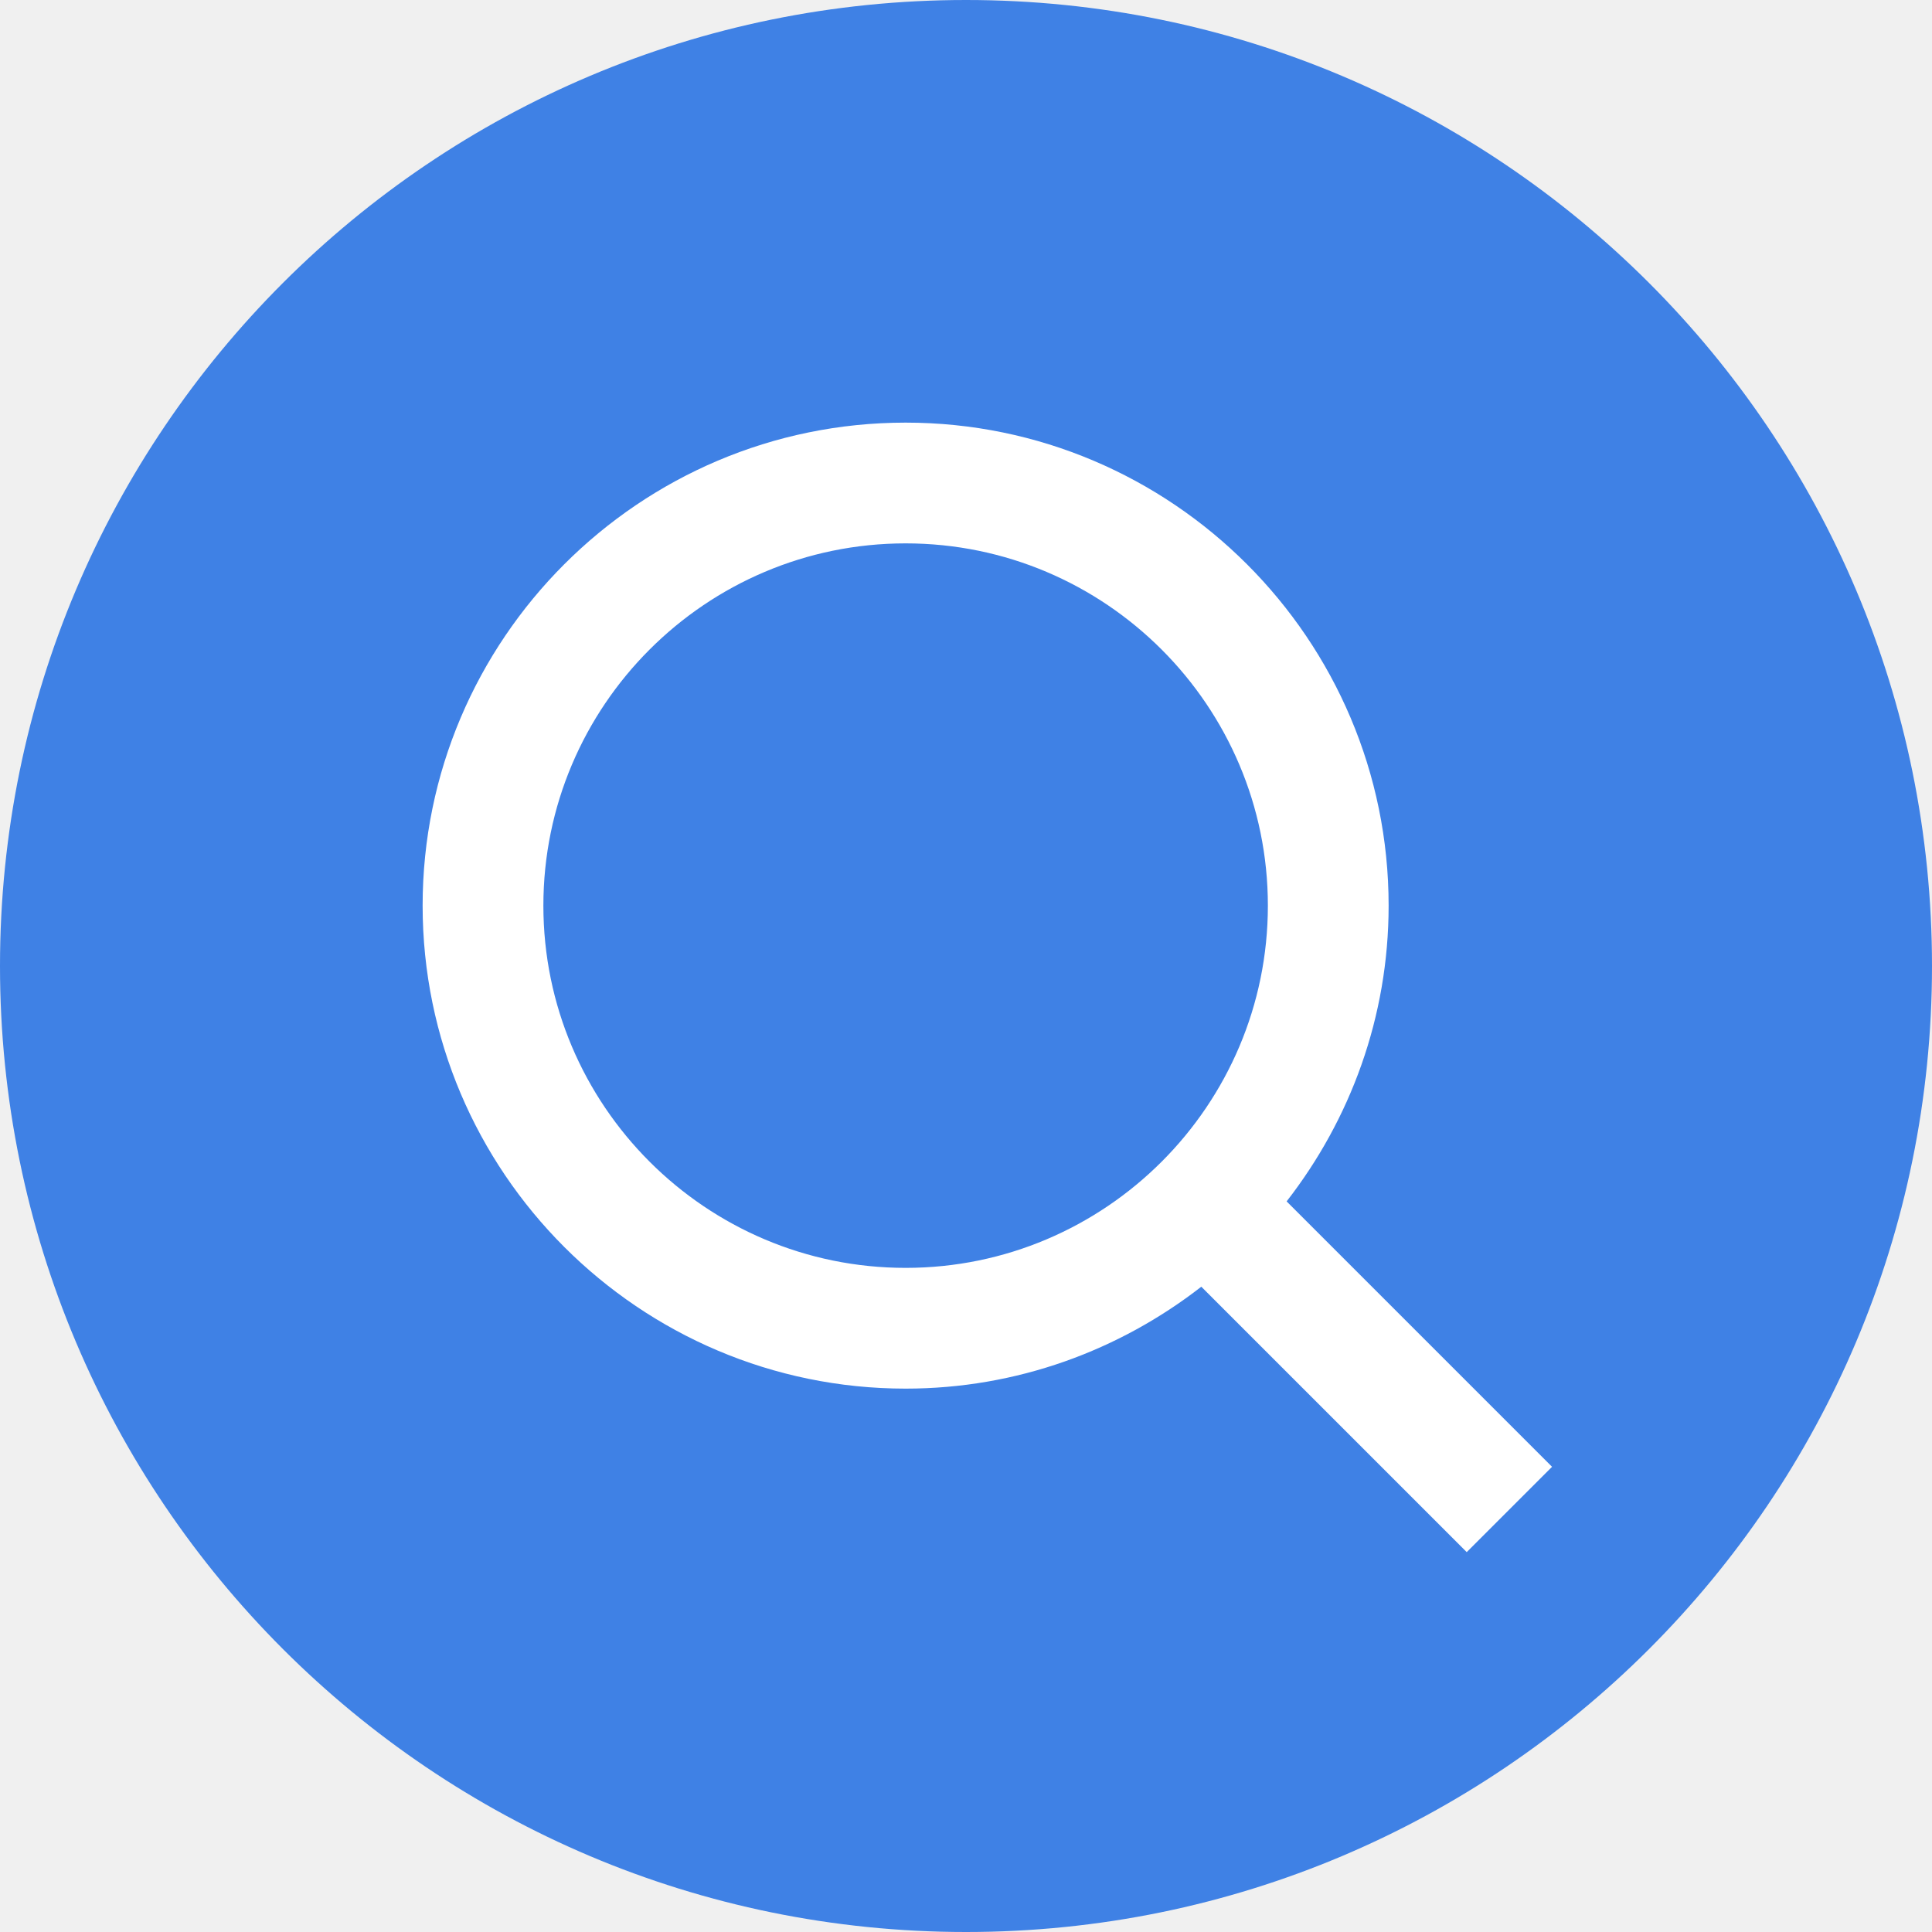
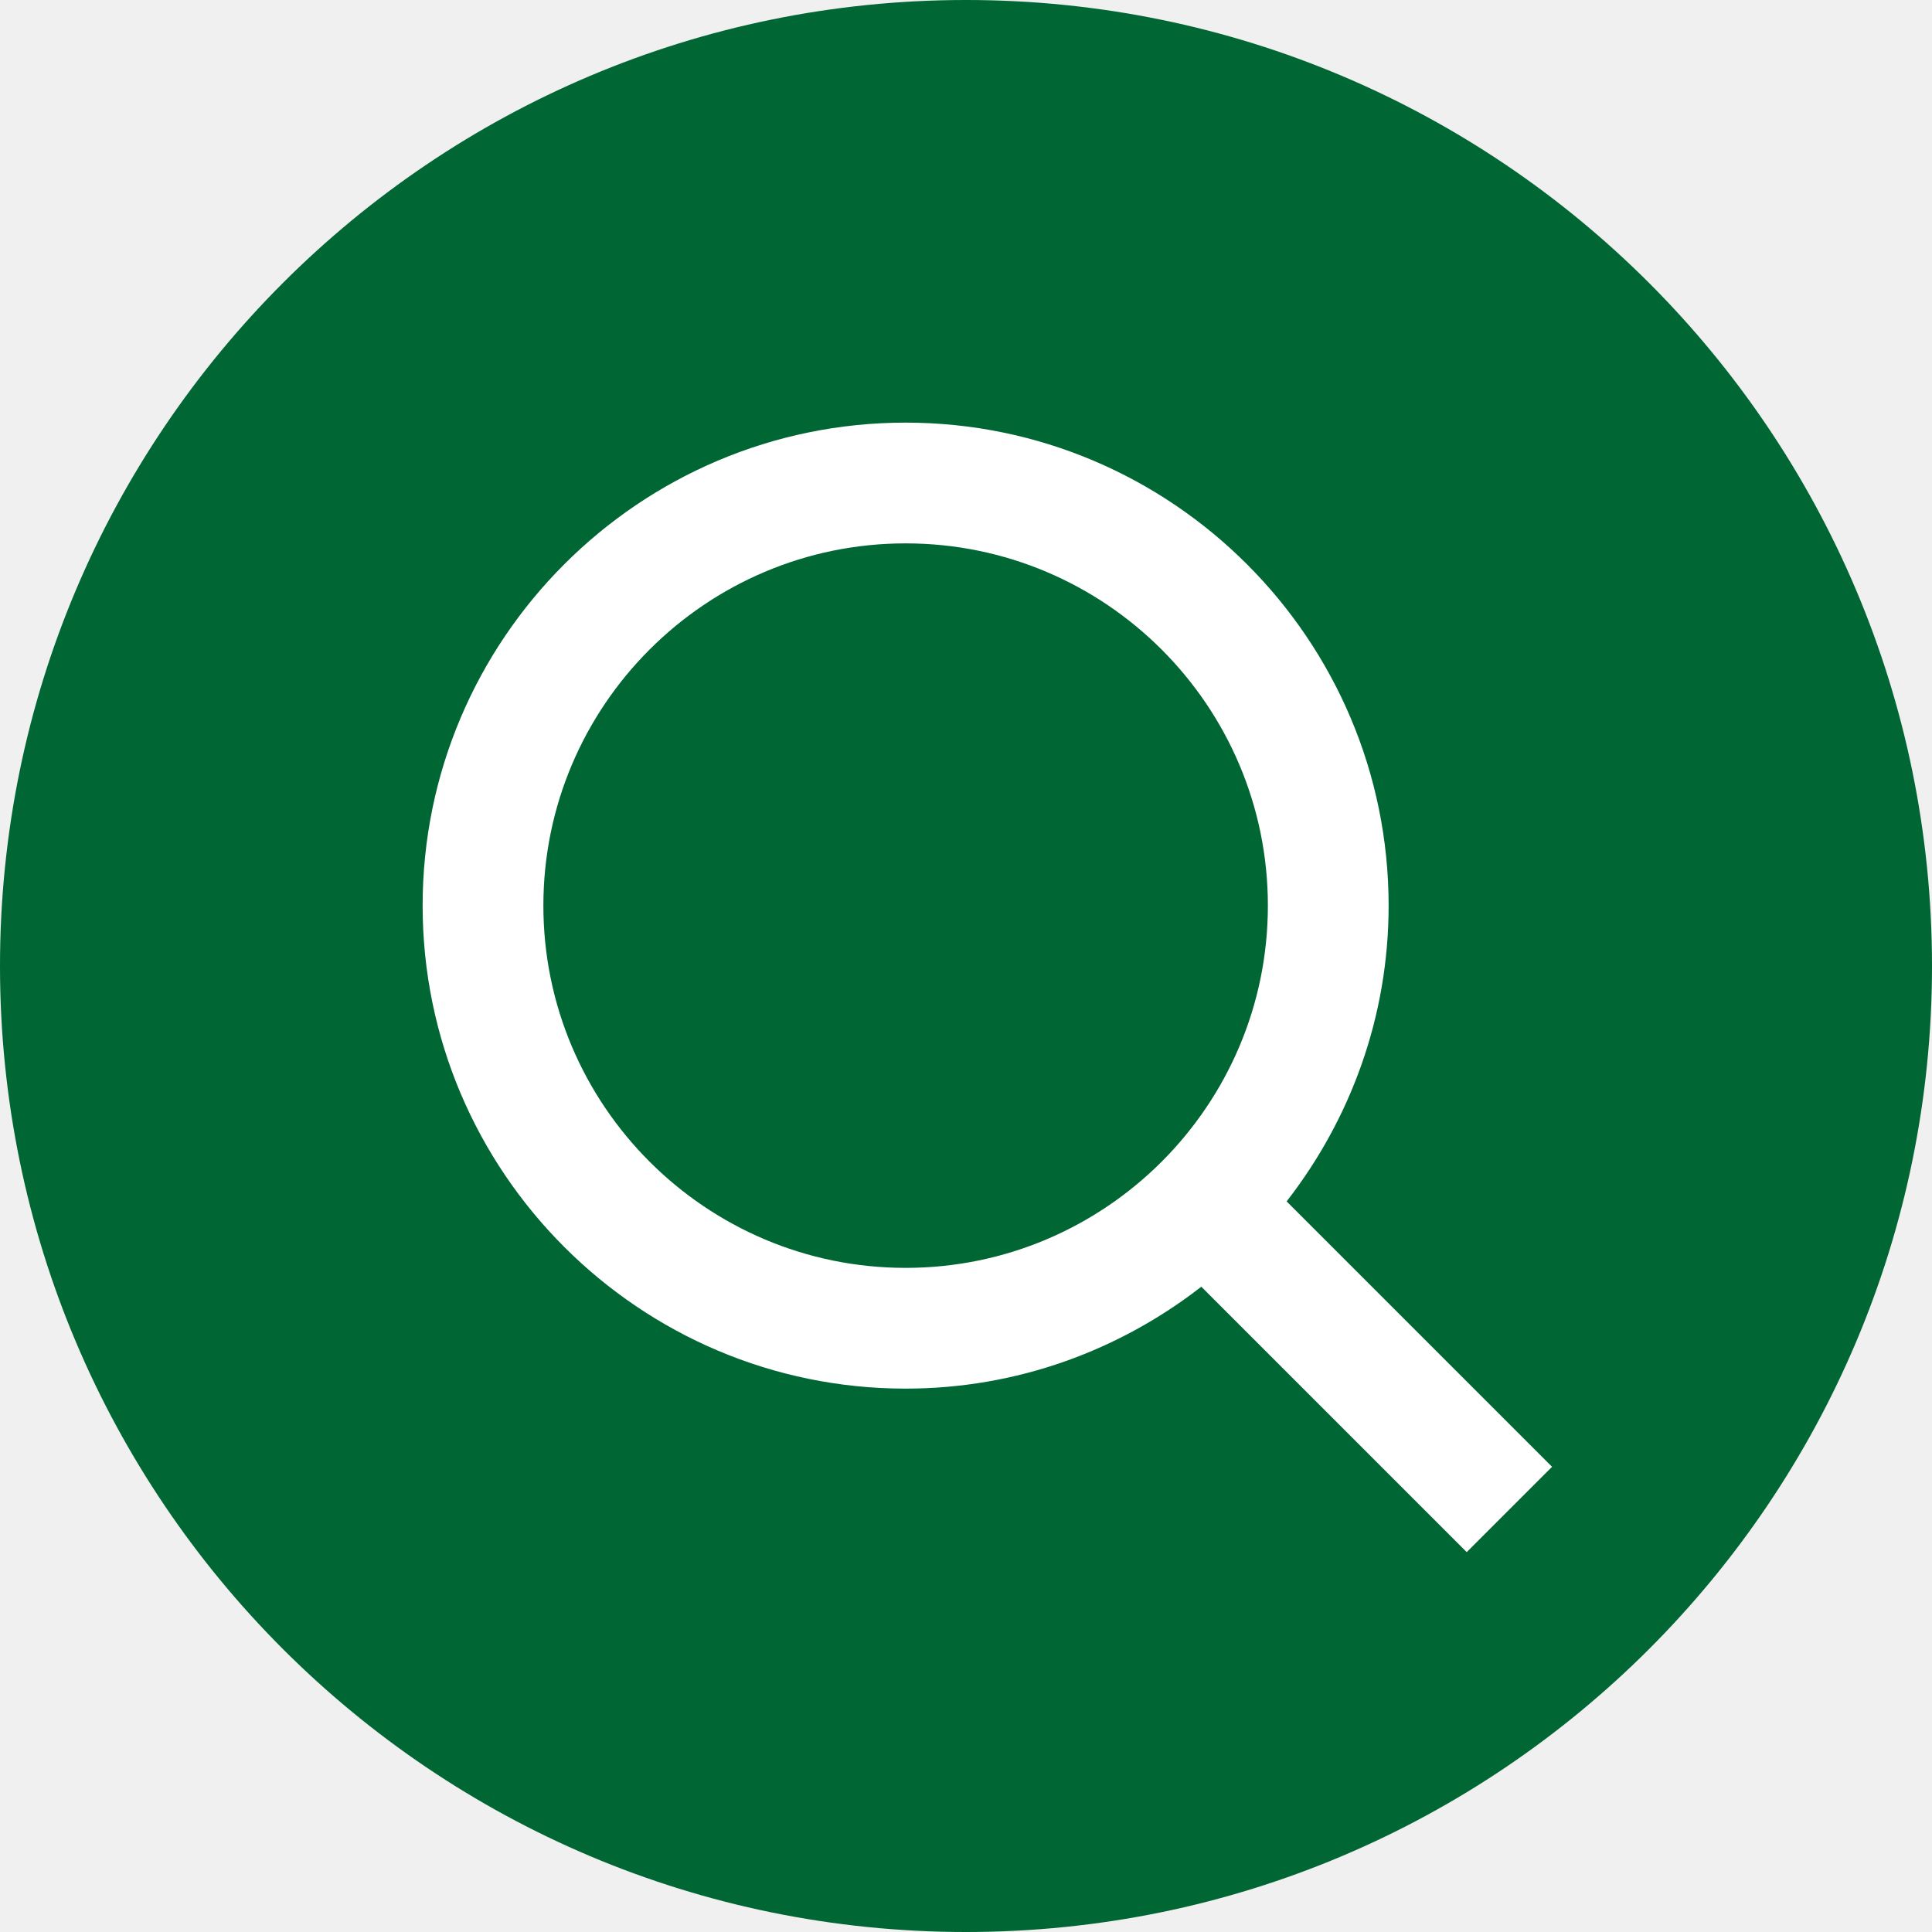
<svg xmlns="http://www.w3.org/2000/svg" width="24" height="24" viewBox="0 0 24 24" fill="none">
-   <circle cx="12" cy="12" r="12" fill="#3F81E5" />
+   <circle cx="12" cy="12" r="12" fill="#006633" />
  <path d="M11.25 17.25C12.634 17.25 13.907 16.774 14.923 15.984L18.22 19.281L19.28 18.221L15.983 14.924C16.774 13.907 17.25 12.634 17.25 11.25C17.25 7.942 14.558 5.25 11.25 5.25C7.942 5.25 5.25 7.942 5.25 11.25C5.25 14.558 7.942 17.25 11.25 17.25ZM11.25 6.75C13.732 6.75 15.75 8.768 15.75 11.25C15.75 13.732 13.732 15.75 11.25 15.75C8.768 15.75 6.75 13.732 6.75 11.25C6.75 8.768 8.768 6.75 11.25 6.75Z" fill="white" />
</svg>
